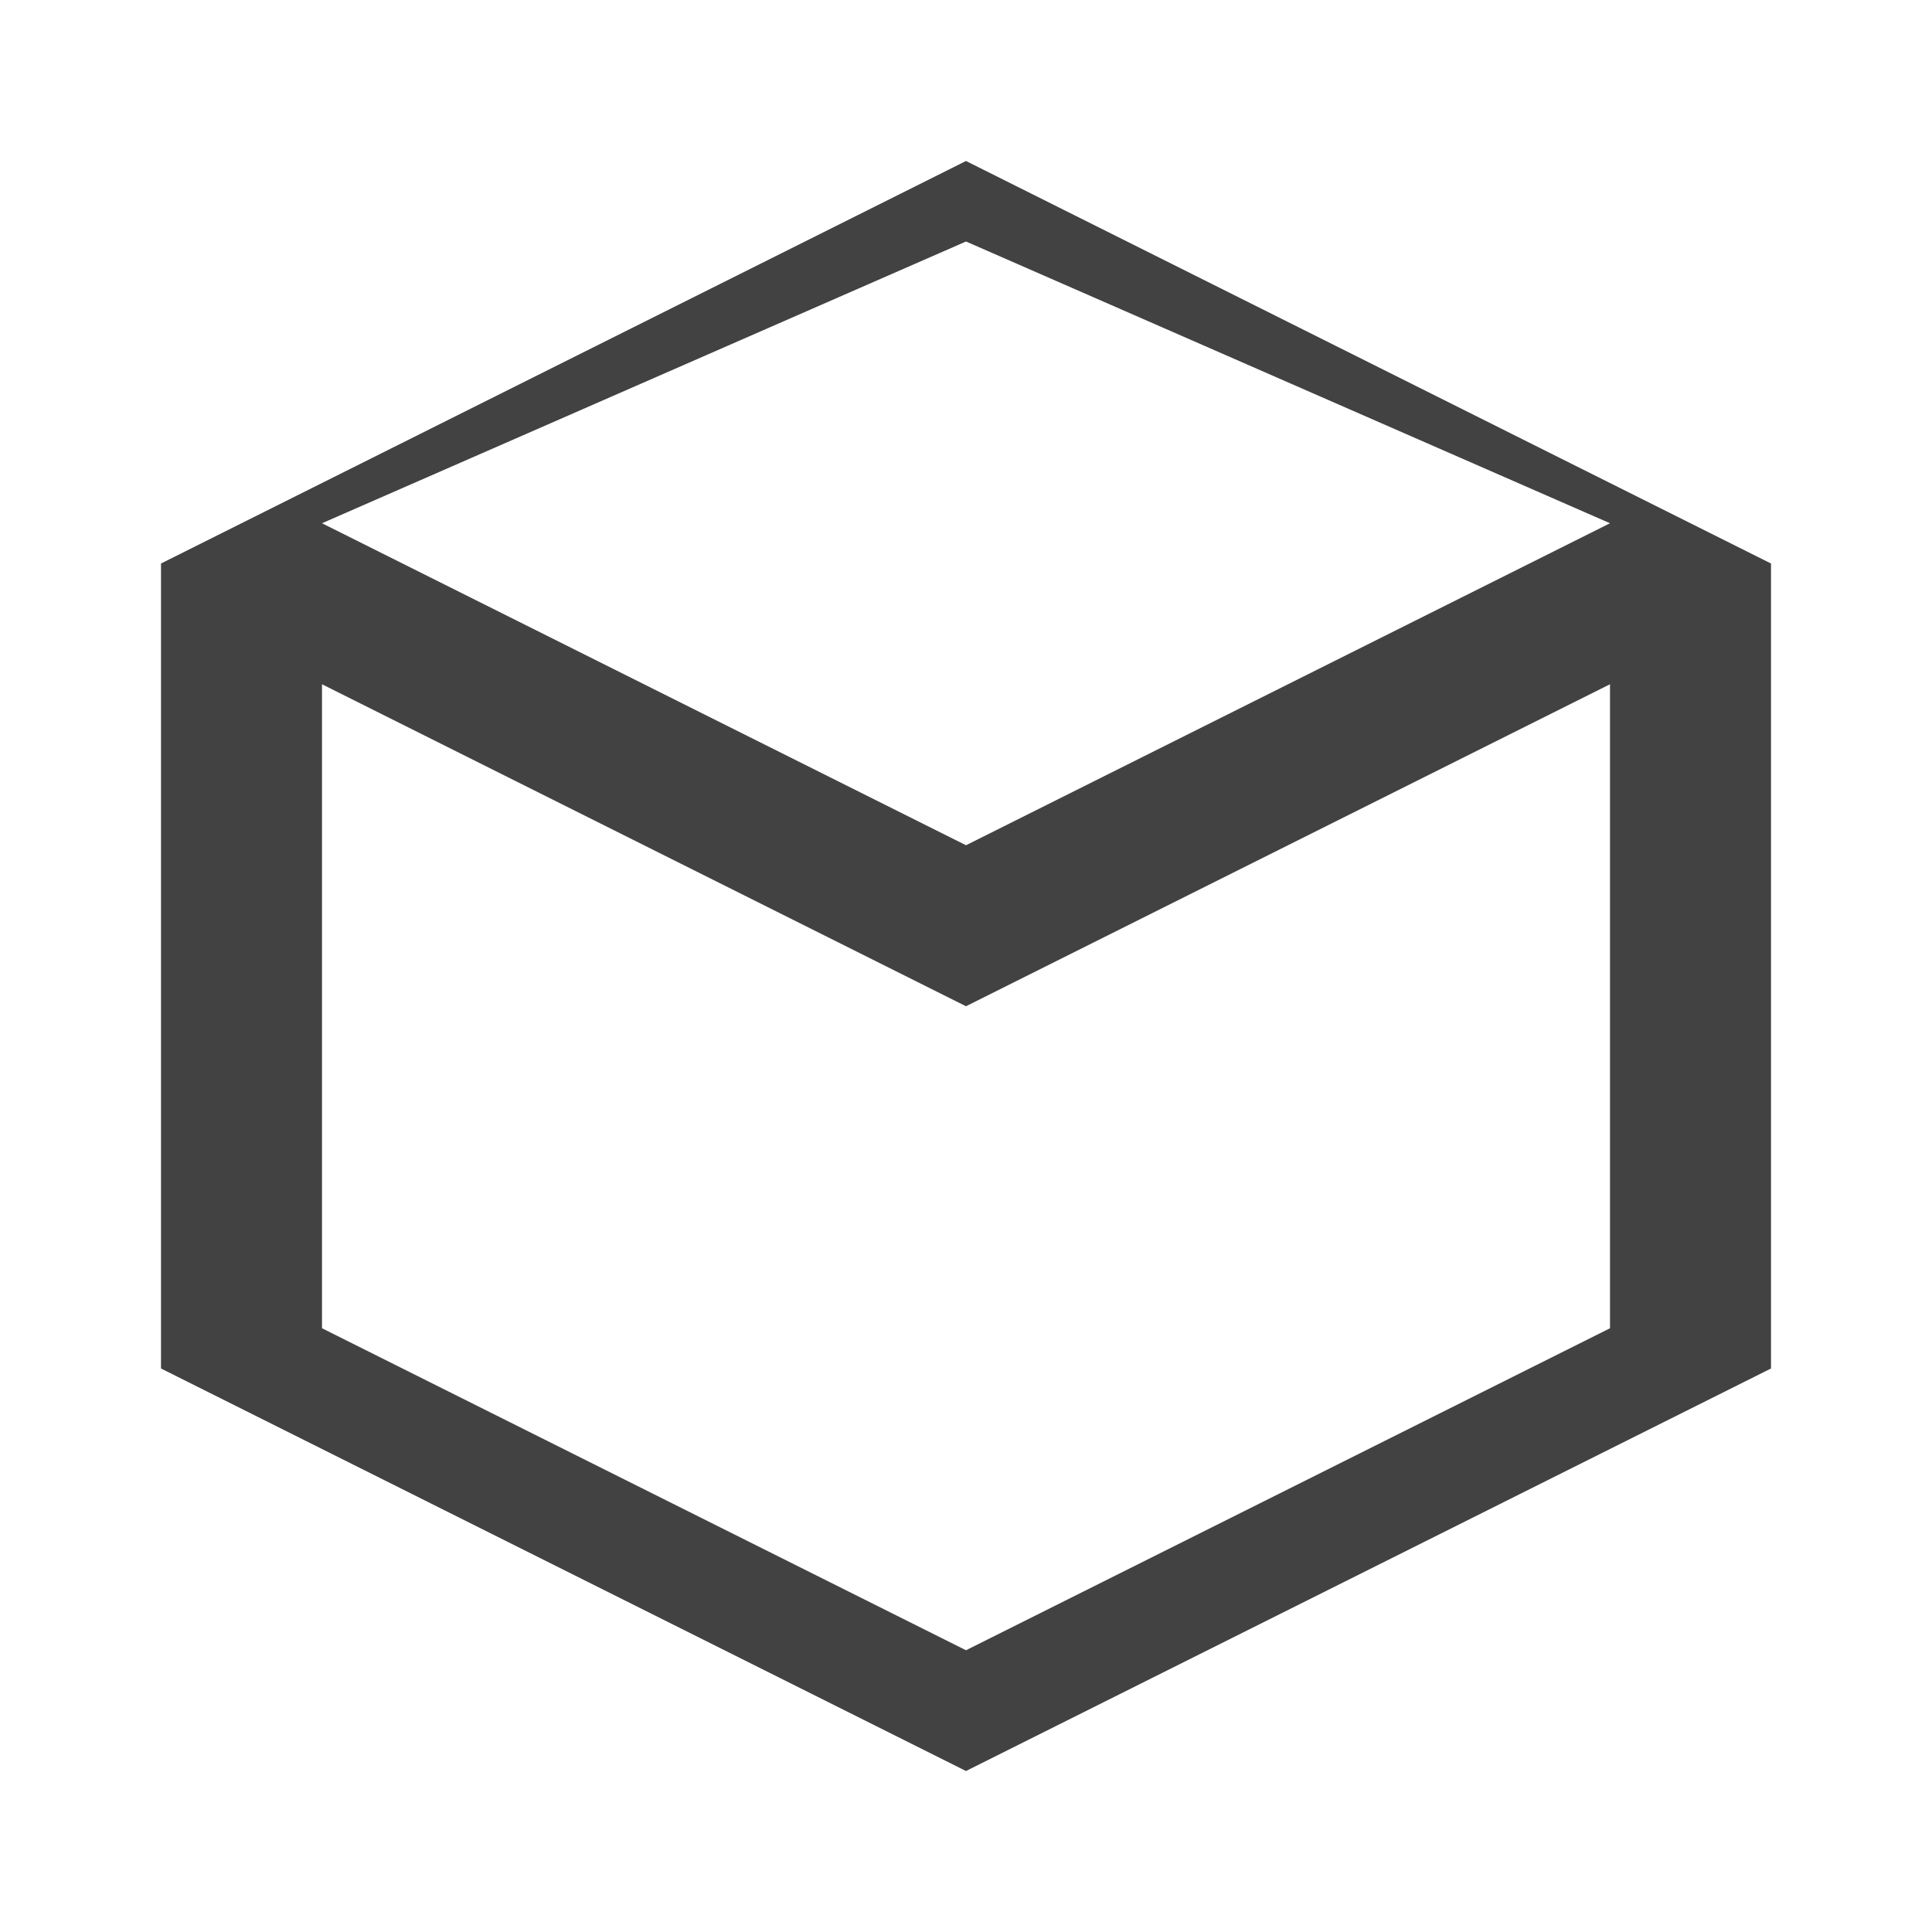
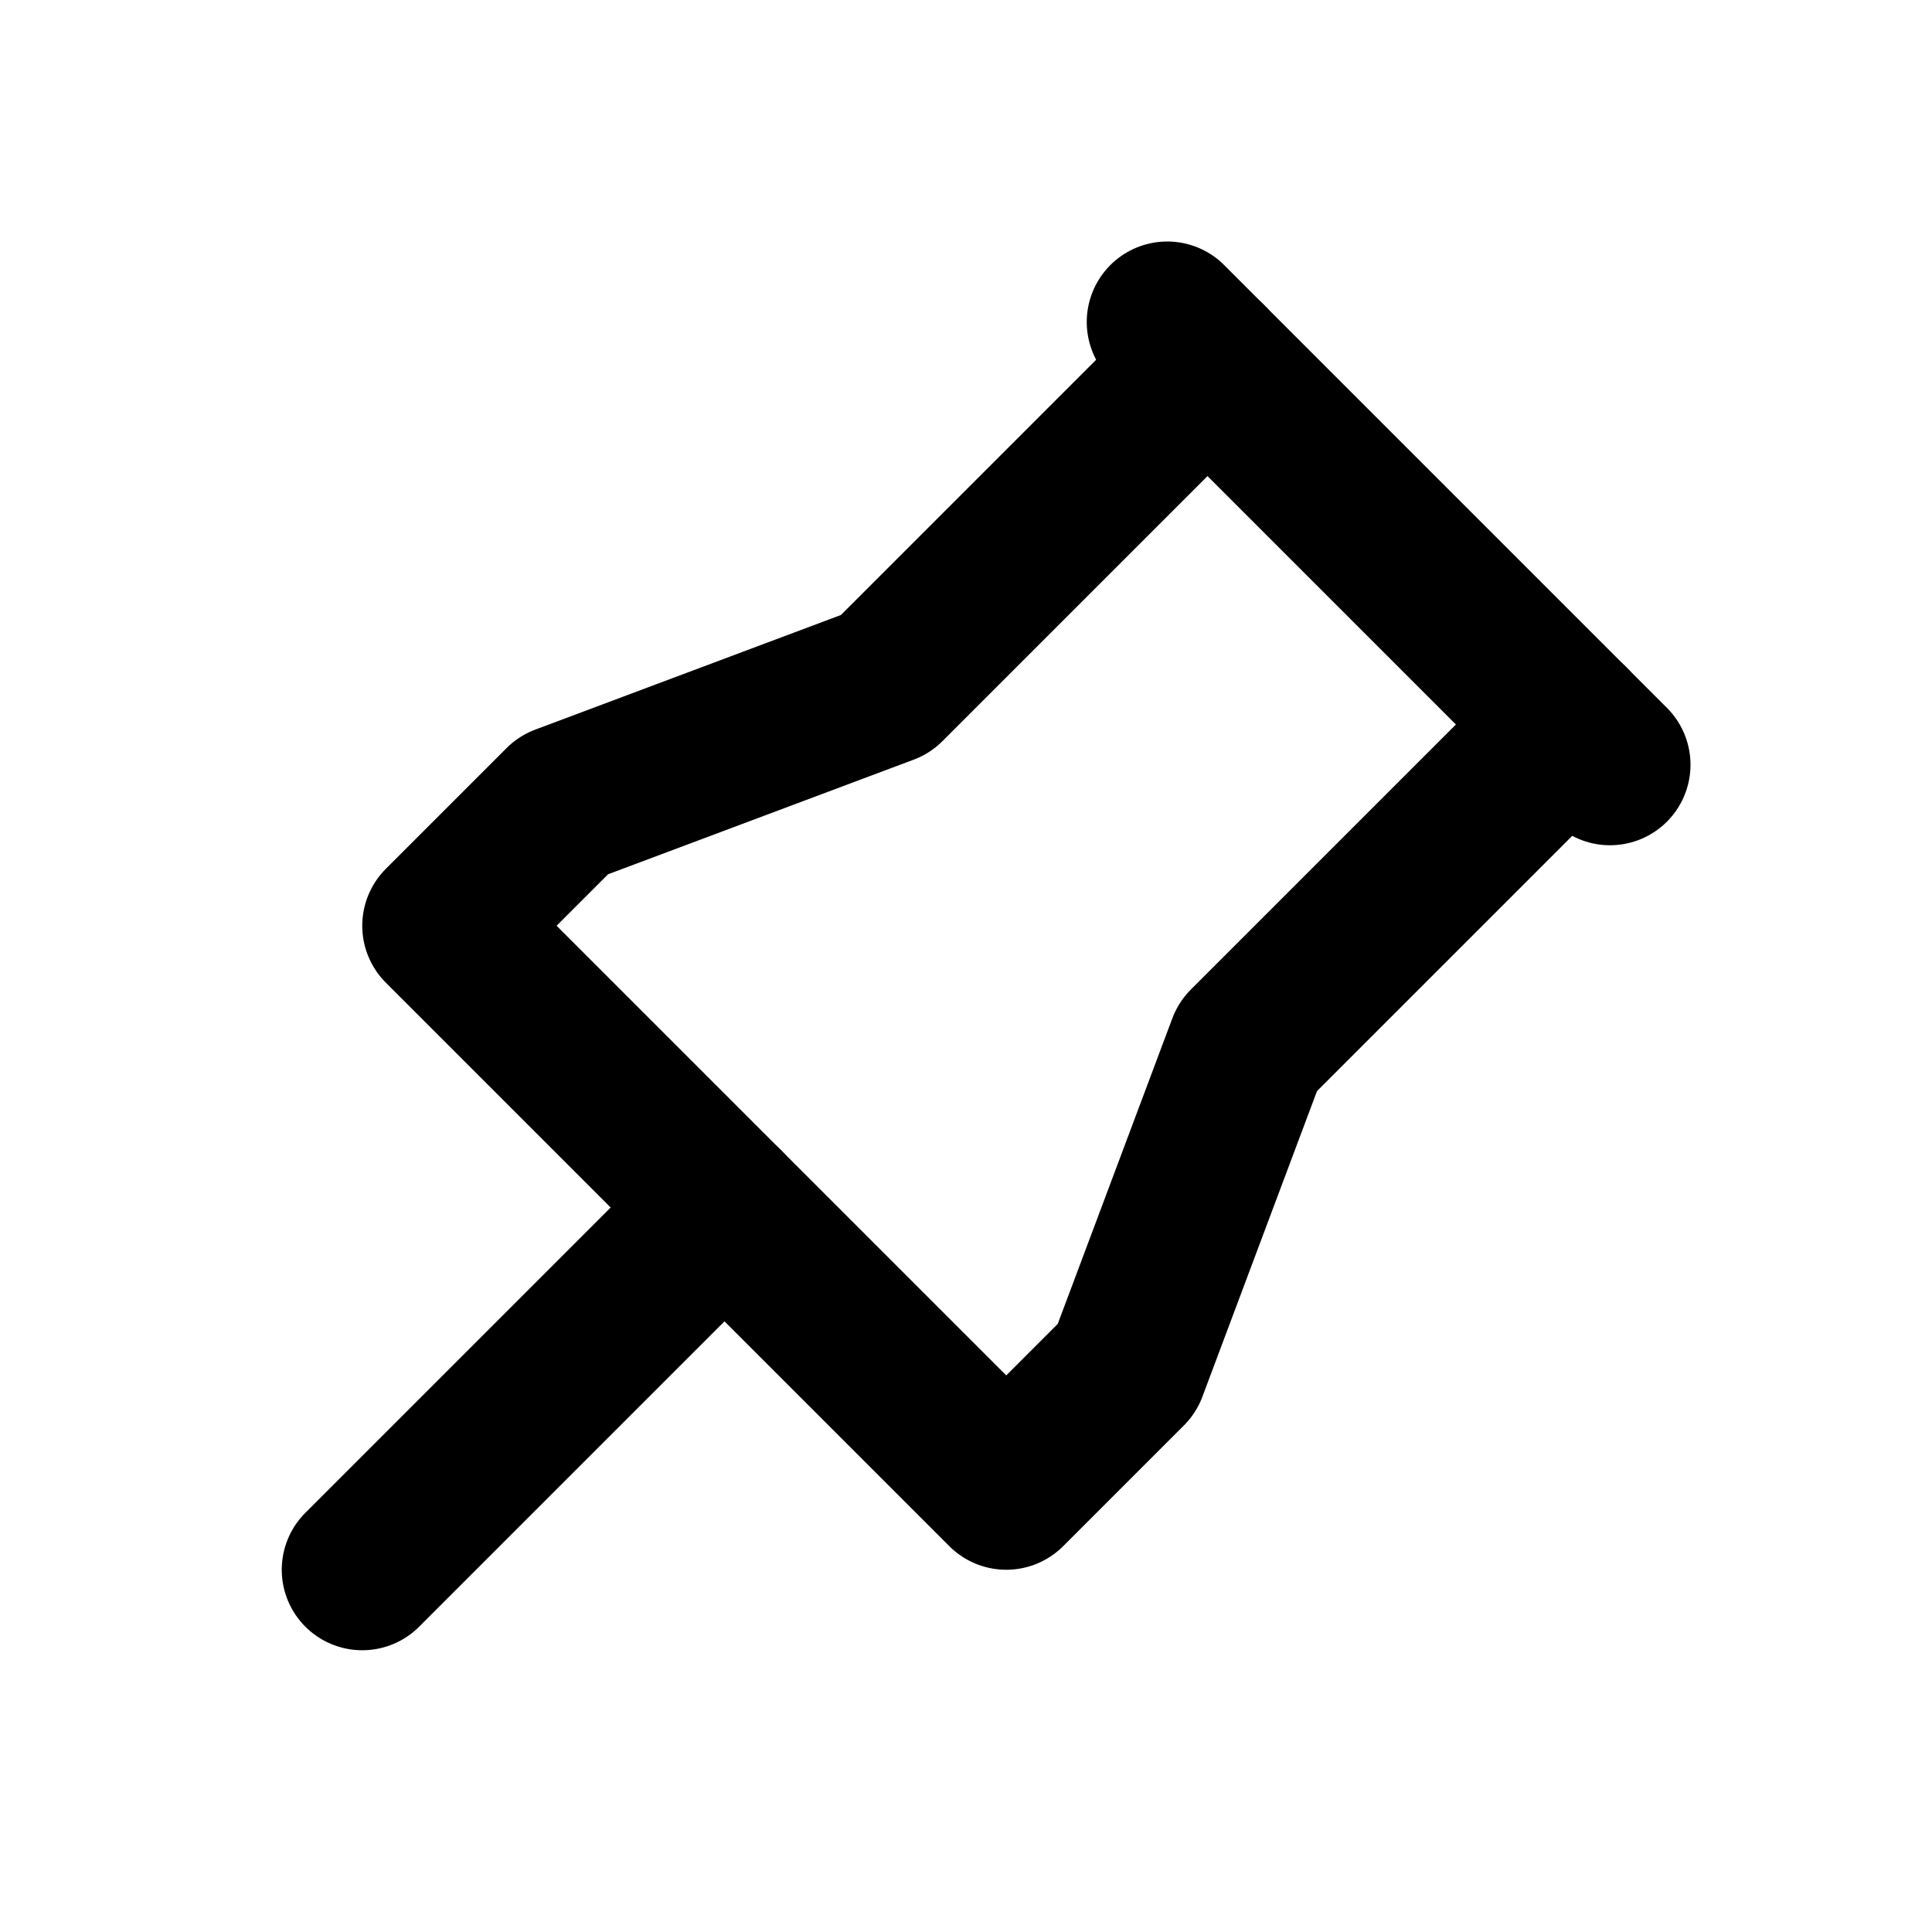
- <svg xmlns="http://www.w3.org/2000/svg" width="24" height="24">
-   <rect width="24" height="24" fill="none" />
-   <path d="M12 2L2 7v10l10 5 10-5V7L12 2zm0 18.5l-8-4V8.5l8 4v8zm0-10l-8-4L12 3l8 3.5-8 4zm8 6l-8 4v-8l8-4v8z" fill="#424242" />
+ <svg xmlns="http://www.w3.org/2000/svg" width="24" height="24" viewBox="0 0 24 24" fill="none" stroke="currentColor" stroke-width="2" stroke-linecap="round" stroke-linejoin="round" class="icon icon-tabler icons-tabler-outline icon-tabler-pin">
+   <path stroke="none" d="M0 0h24v24H0z" fill="none" />
+   <path d="M15 4.5l-4 4l-4 1.5l-1.5 1.5l7 7l1.5 -1.5l1.5 -4l4 -4" />
+   <path d="M9 15l-4.5 4.5" />
+   <path d="M14.5 4l5.5 5.5" />
</svg>
